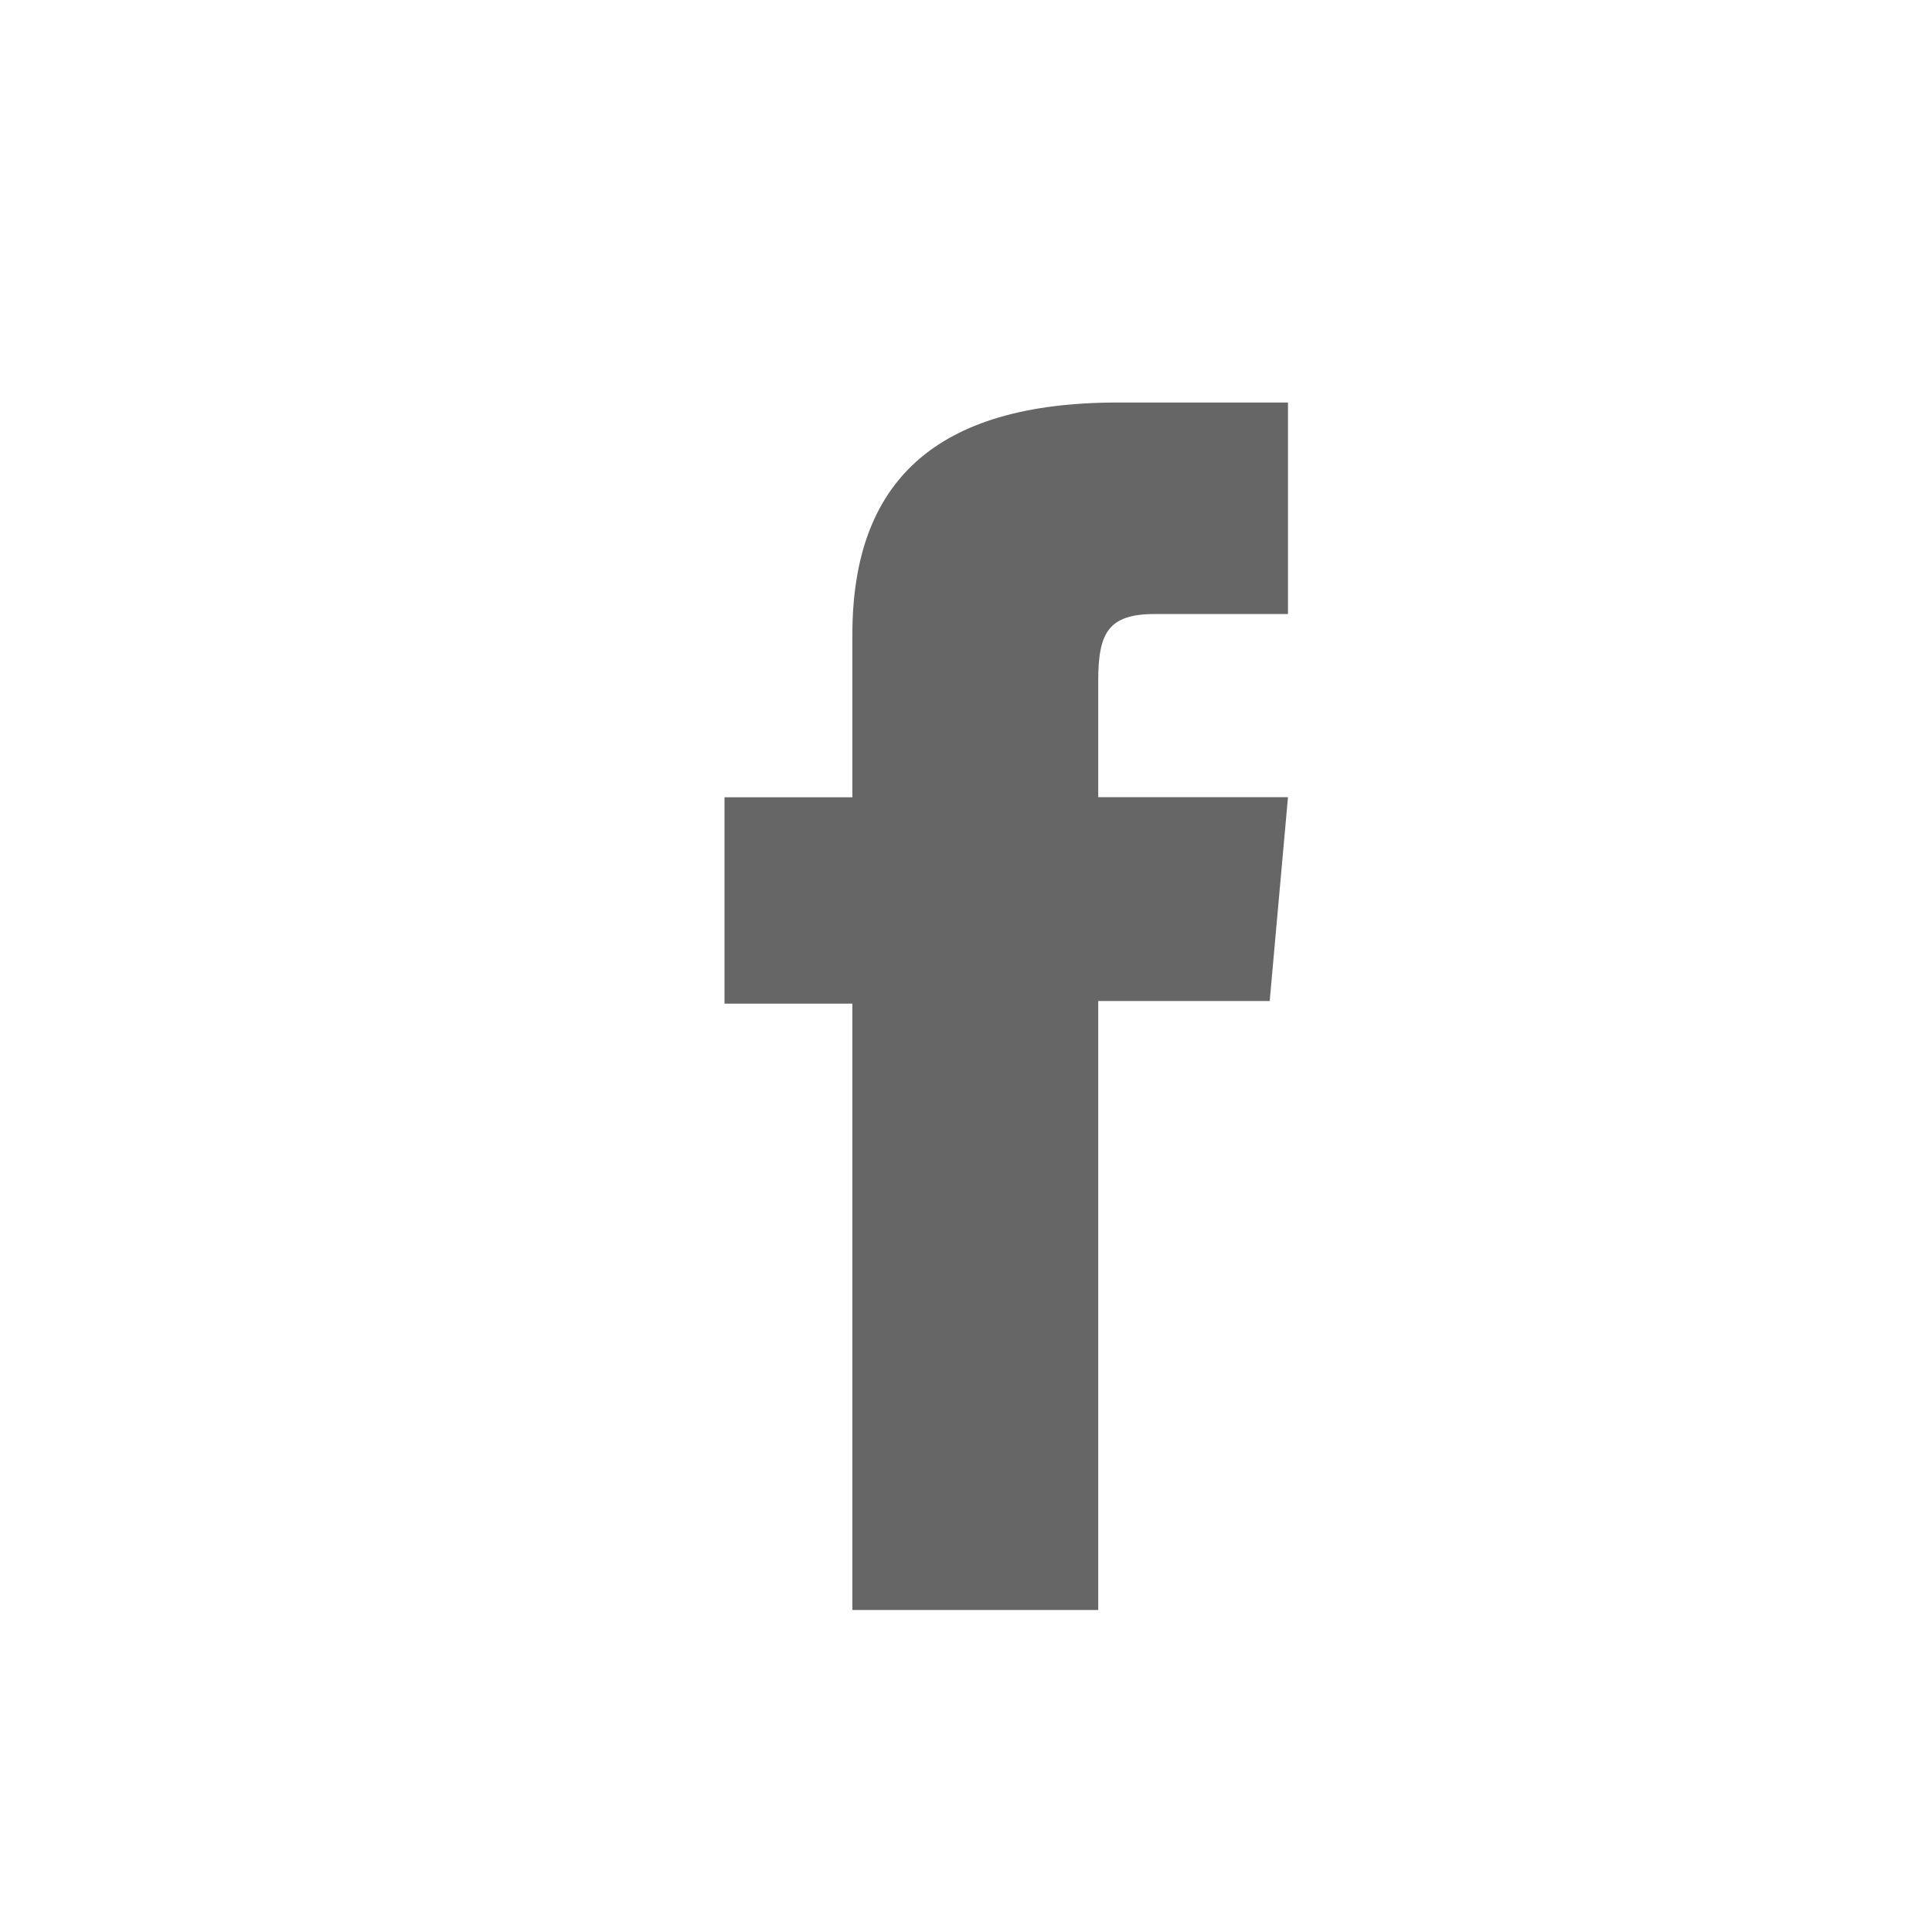
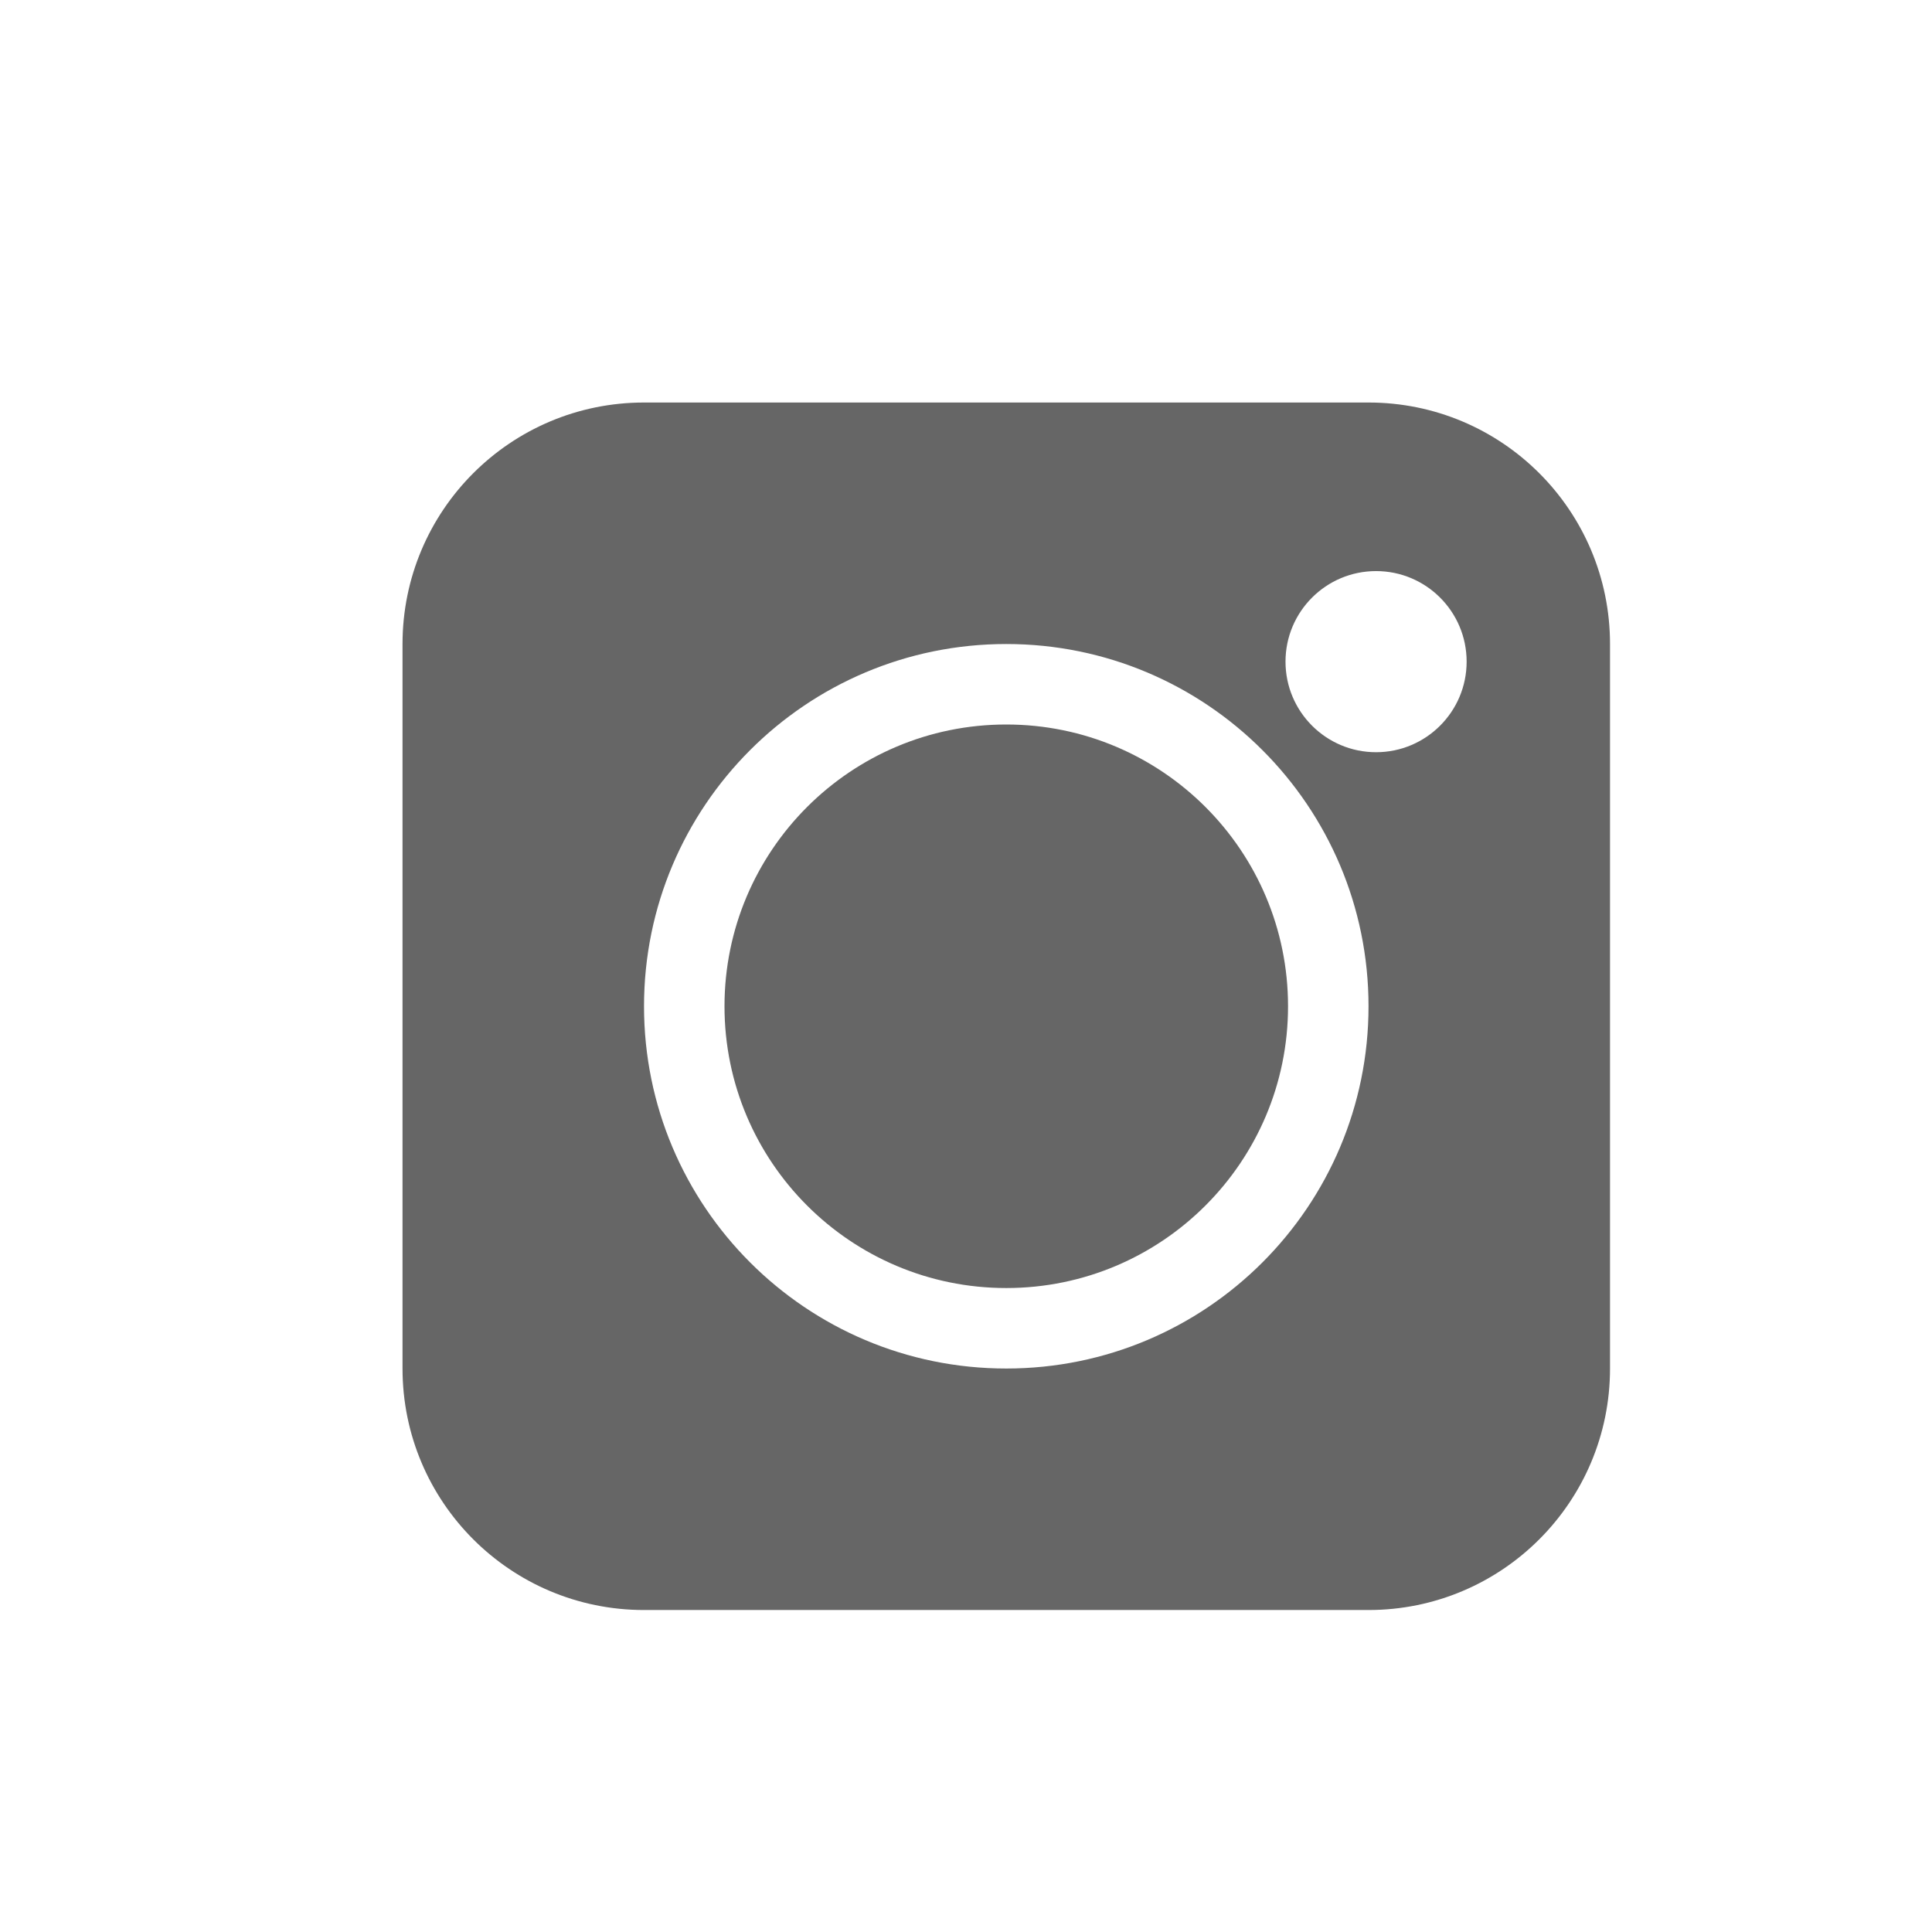
<svg xmlns="http://www.w3.org/2000/svg" width="32" height="32" viewBox="0 0 32 32">
  <g fill="none" fill-rule="evenodd">
    <g>
      <g>
        <path fill="#F5F5F5" fill-opacity="0" d="M0 0H32V32H0z" />
-         <path fill="#666" d="M14.118 26.667h4.072V16.58h2.84l.303-3.376H18.19v-1.923c0-.796.162-1.111.94-1.111h2.203V6.667h-2.82c-3.03 0-4.395 1.32-4.395 3.846v2.692H12v3.419h2.118v10.043z" />
+         <g fill="#666">
+           <path d="M16 0c2.21 0 4 1.79 4 4v12c0 2.21-1.79 4-4 4H4c-2.21 0-4-1.79-4-4V4c0-2.21 1.79-4 4-4h12zm-6 4c-3.314 0-6 2.686-6 6s2.686 6 6 6 6-2.686 6-6-2.686-6-6-6zm0 1.333c2.577 0 4.667 2.09 4.667 4.667s-2.09 4.667-4.667 4.667S5.333 12.577 5.333 10 7.423 5.333 10 5.333zm6.125-2.541c-.828 0-1.5.671-1.5 1.5 0 .828.672 1.5 1.5 1.5s1.5-.672 1.5-1.5c0-.829-.672-1.5-1.5-1.5z" transform="translate(6.667 6.667)" />
+         </g>
      </g>
    </g>
  </g>
</svg>
